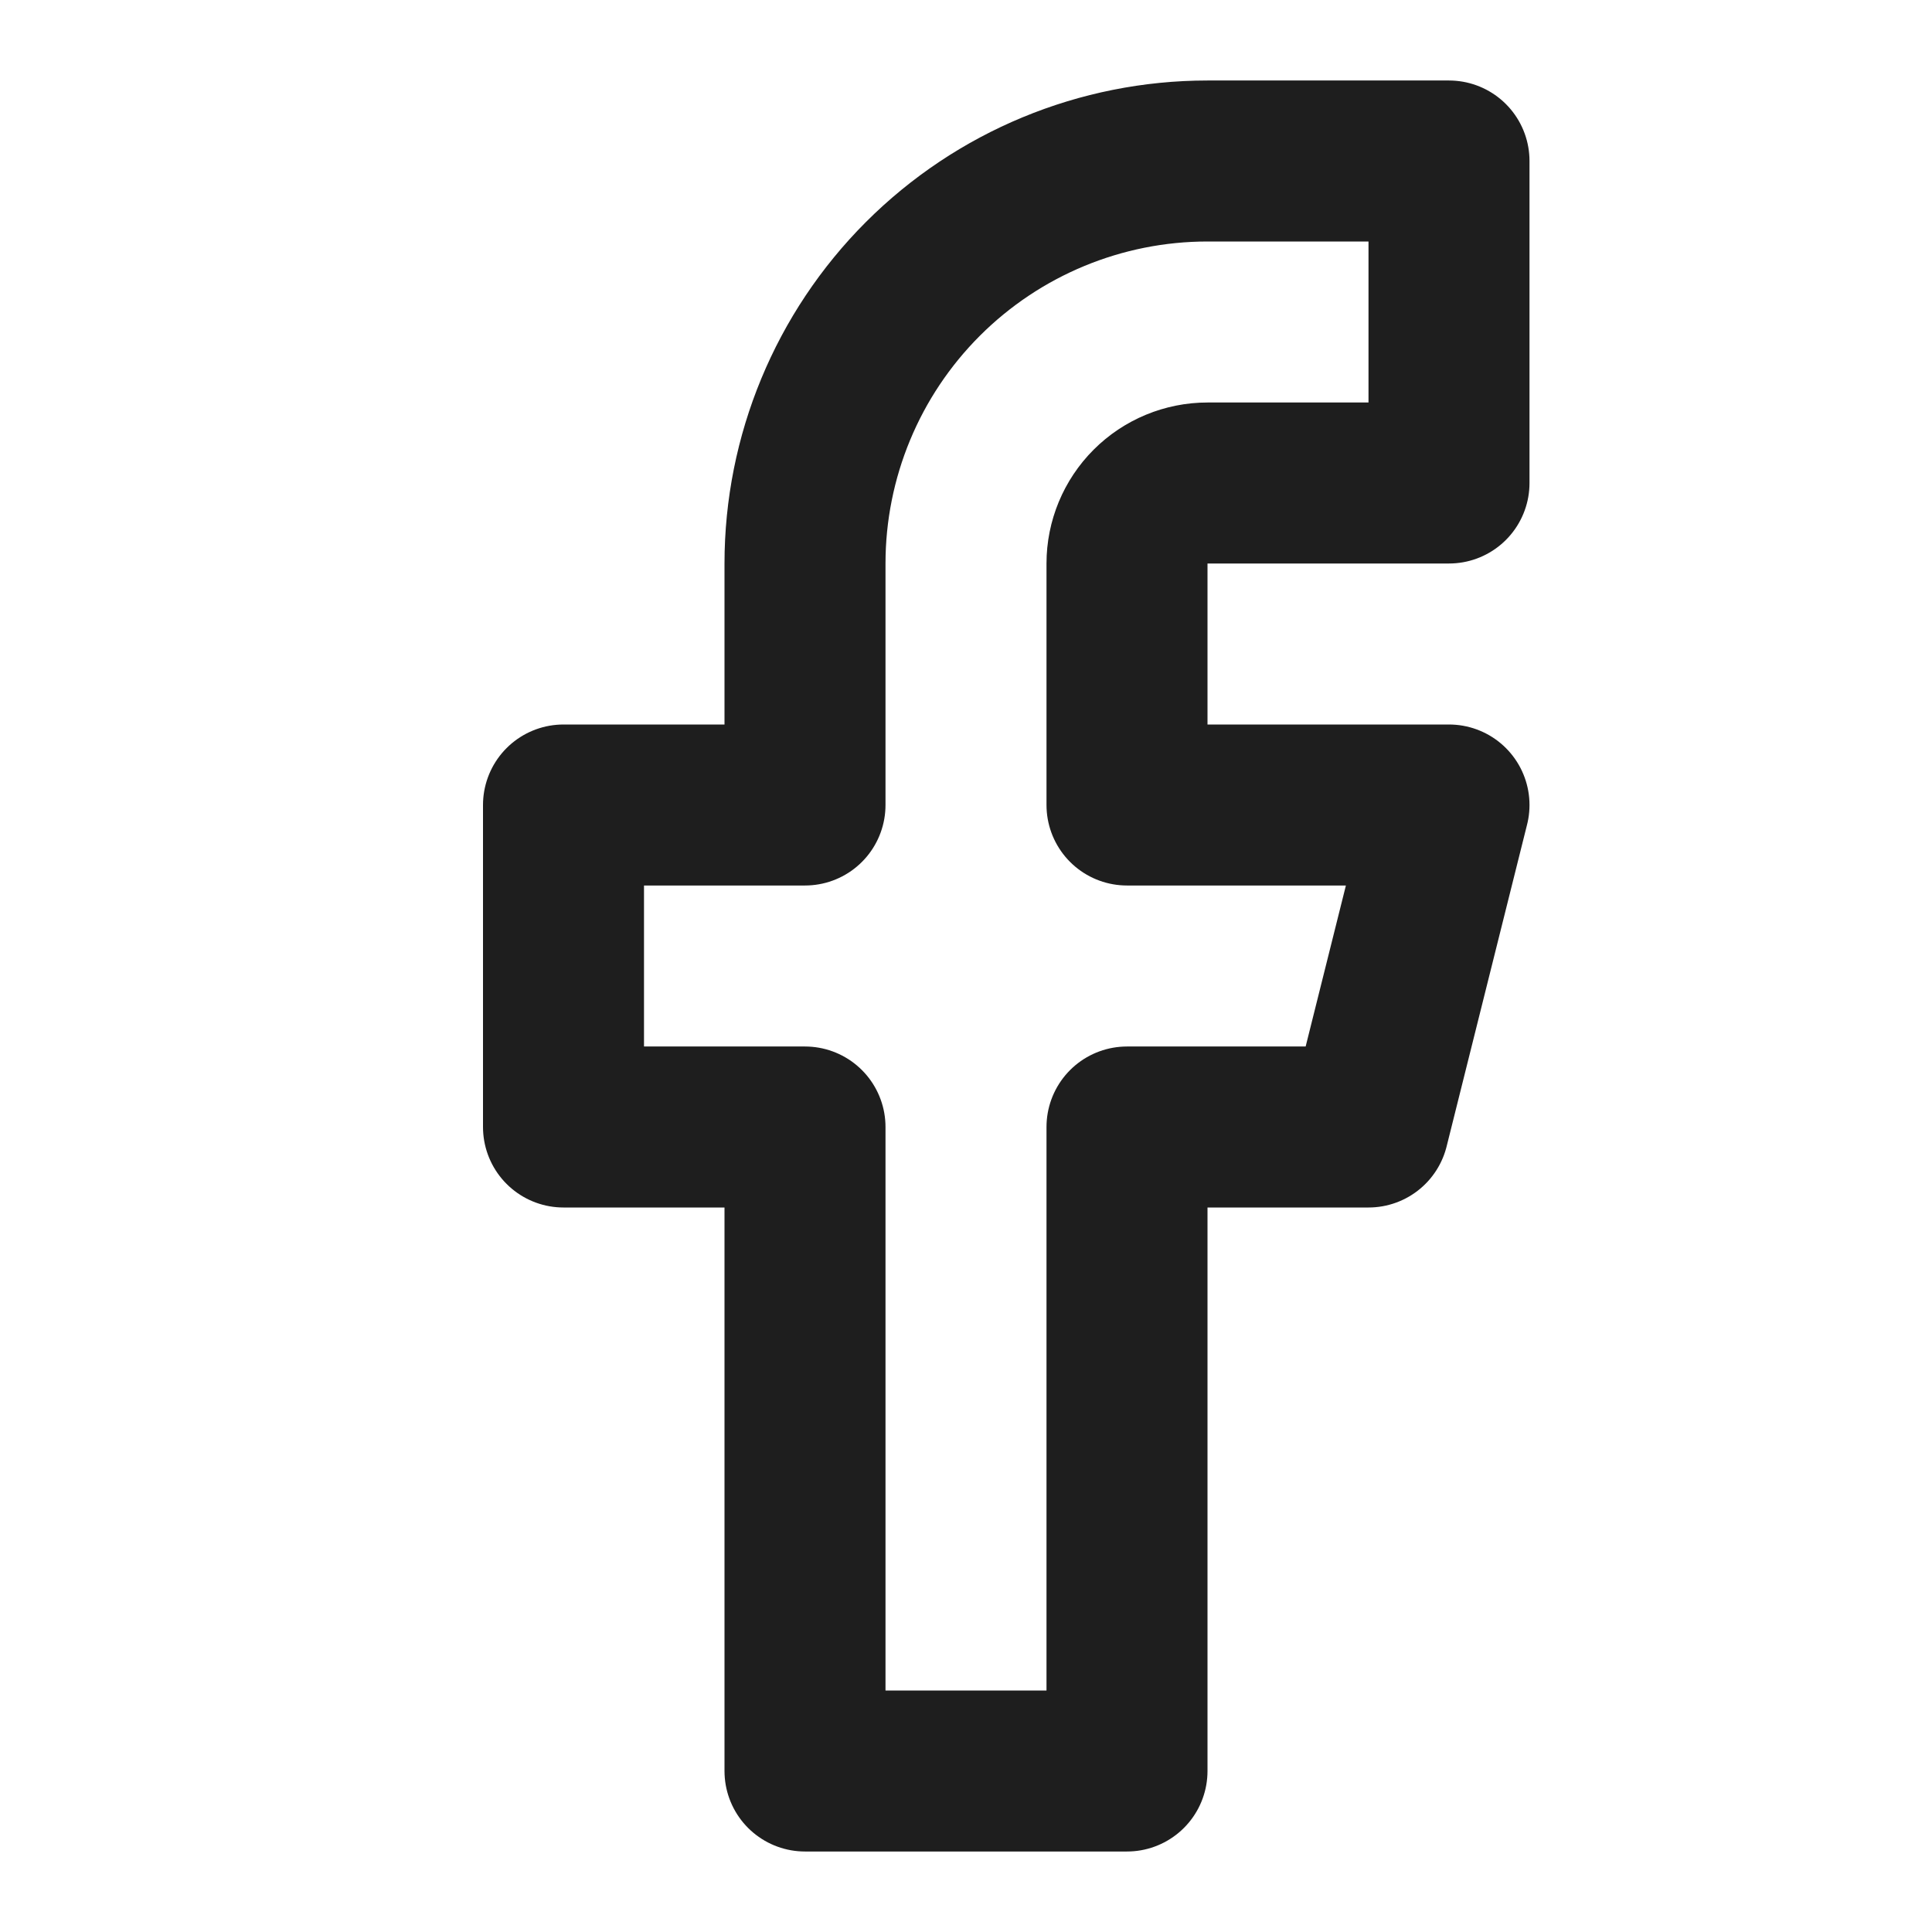
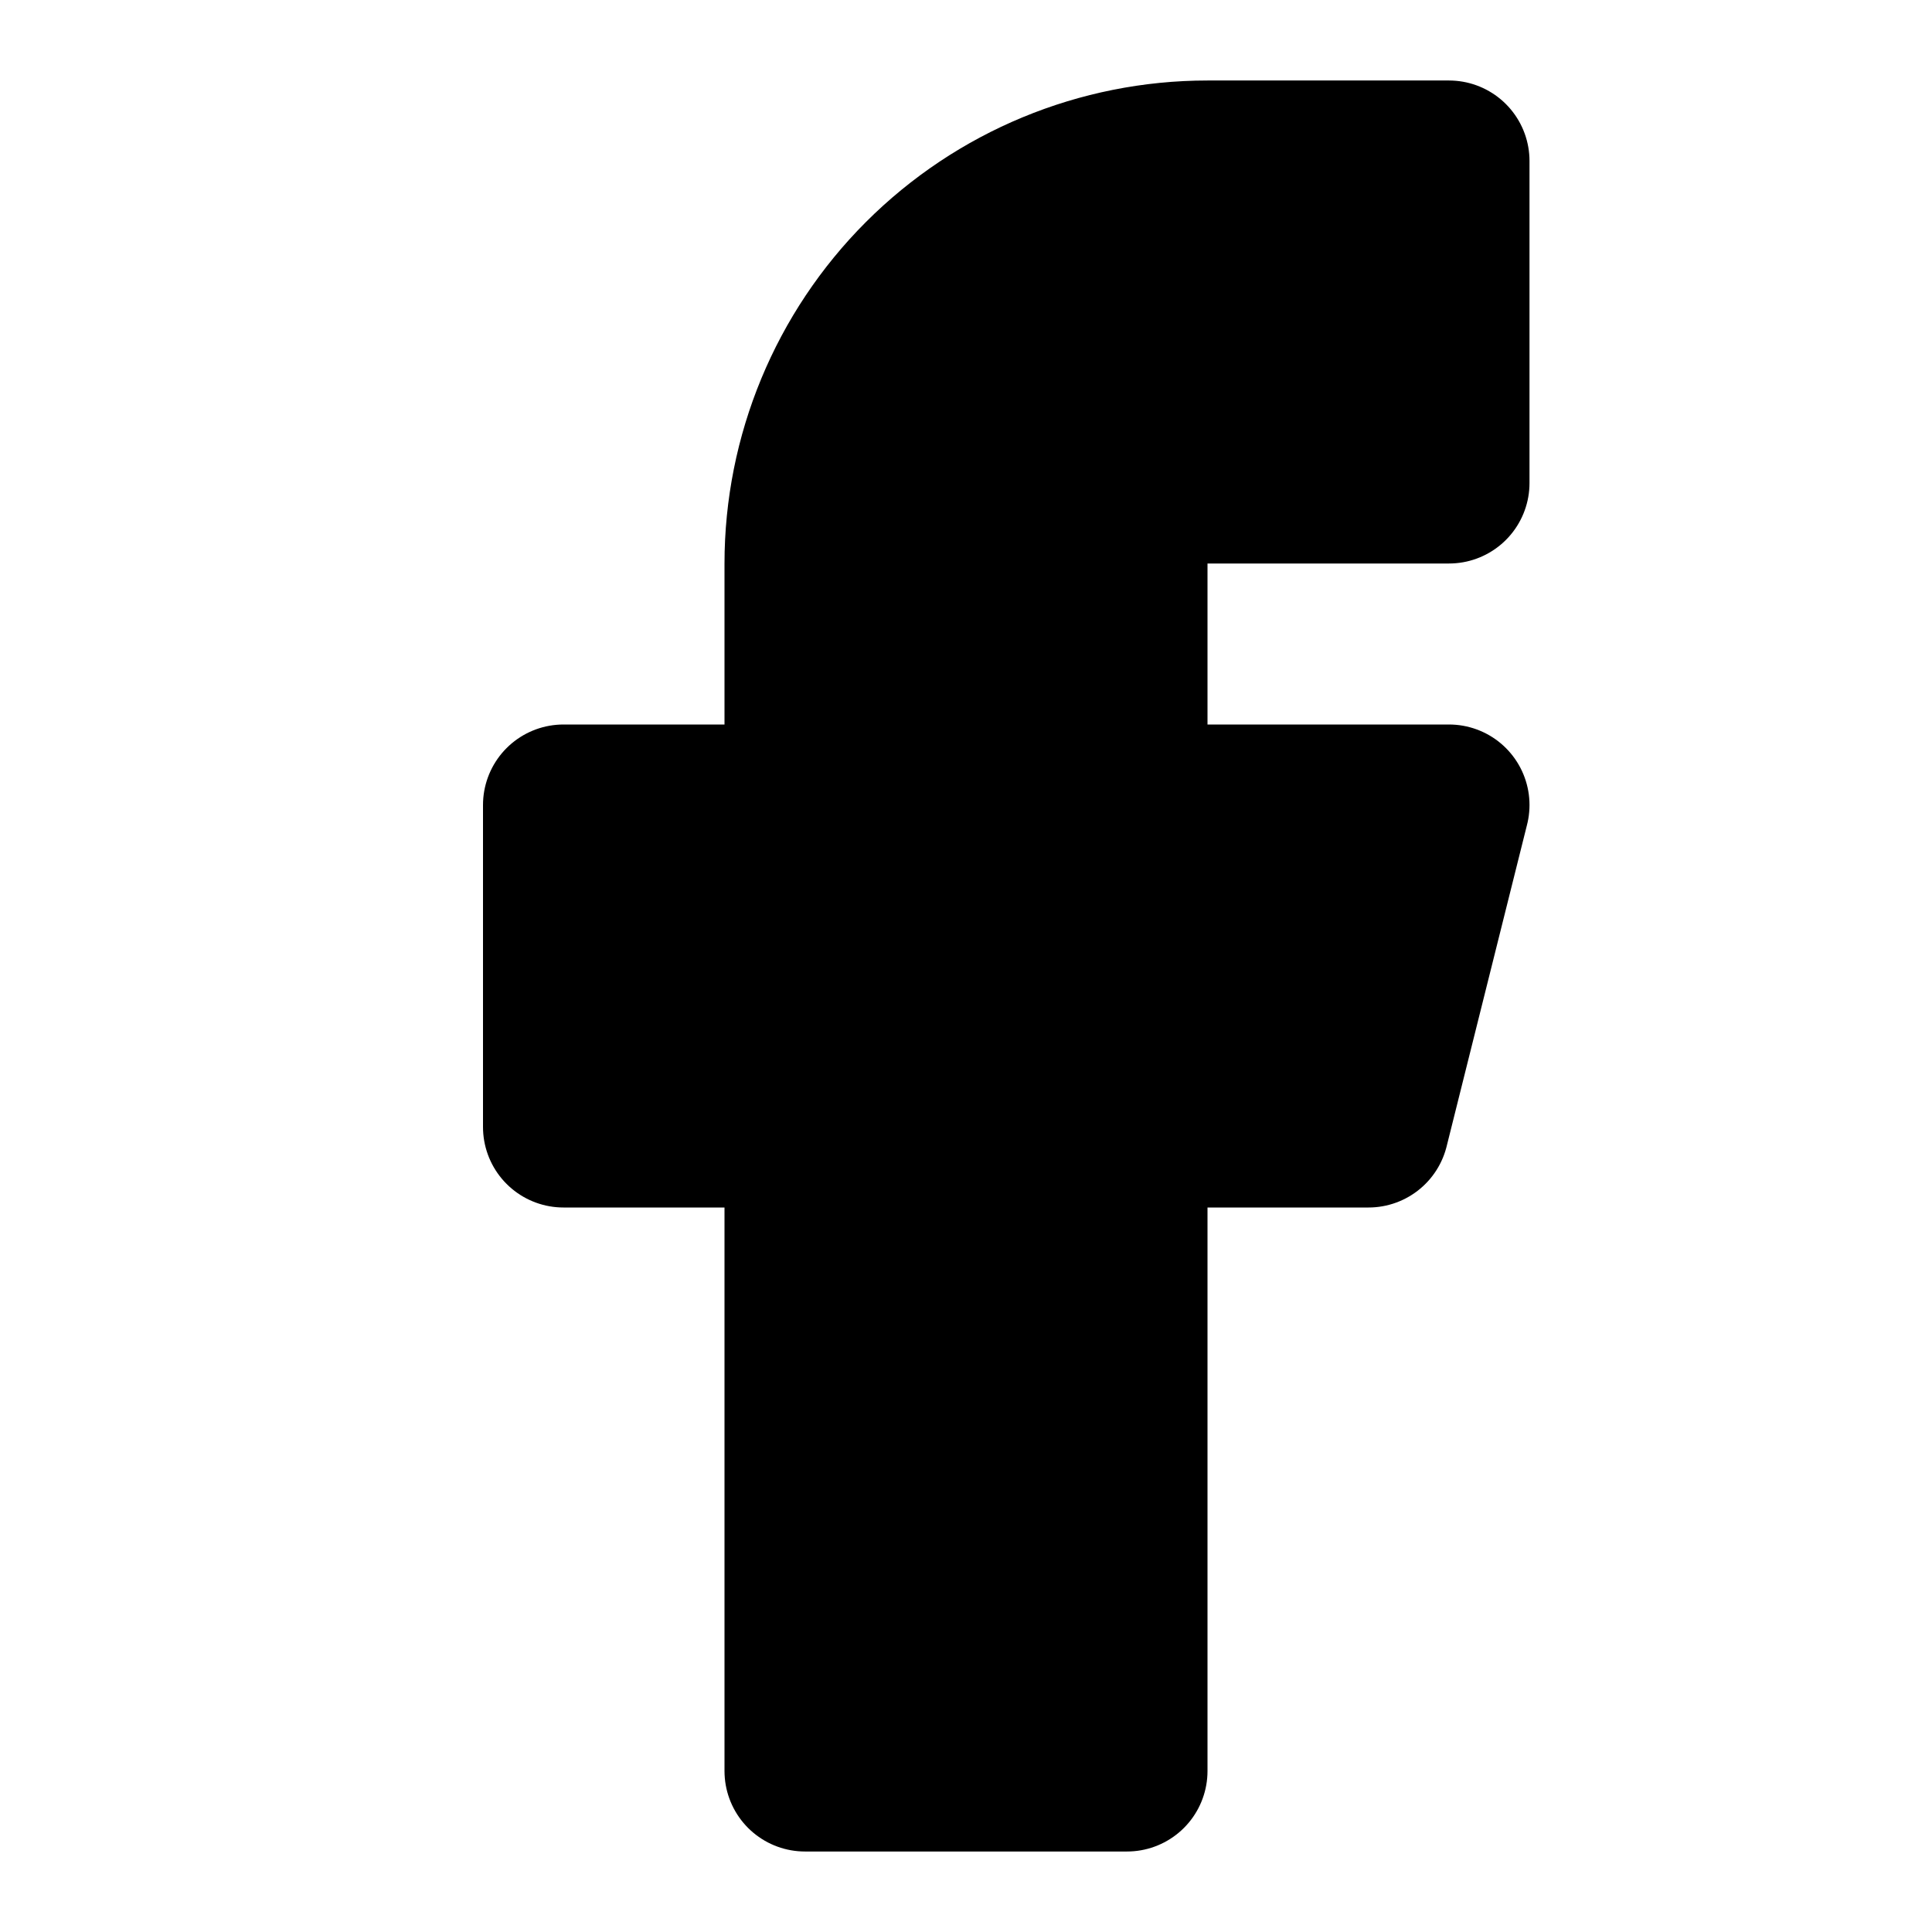
- <svg xmlns="http://www.w3.org/2000/svg" width="48" height="48" viewBox="0 0 48 48" fill="none">
-   <path d="M36 4H30C27.348 4 24.804 5.054 22.929 6.929C21.054 8.804 20 11.348 20 14V20H14V28H20V44H28V28H34L36 20H28V14C28 13.47 28.211 12.961 28.586 12.586C28.961 12.211 29.47 12 30 12H36V4Z" stroke="#1E1E1E" stroke-width="4" stroke-linecap="round" stroke-linejoin="round" />
+ <svg xmlns="http://www.w3.org/2000/svg" width="48" height="48" viewBox="0 0 48 48" fill="currentColor">
+   <path d="M36 4H30C27.348 4 24.804 5.054 22.929 6.929C21.054 8.804 20 11.348 20 14V20H14V28H20V44H28V28H34L36 20H28V14C28 13.47 28.211 12.961 28.586 12.586C28.961 12.211 29.47 12 30 12H36V4Z" stroke="currentColor" stroke-width="4" stroke-linecap="round" stroke-linejoin="round" />
</svg>
